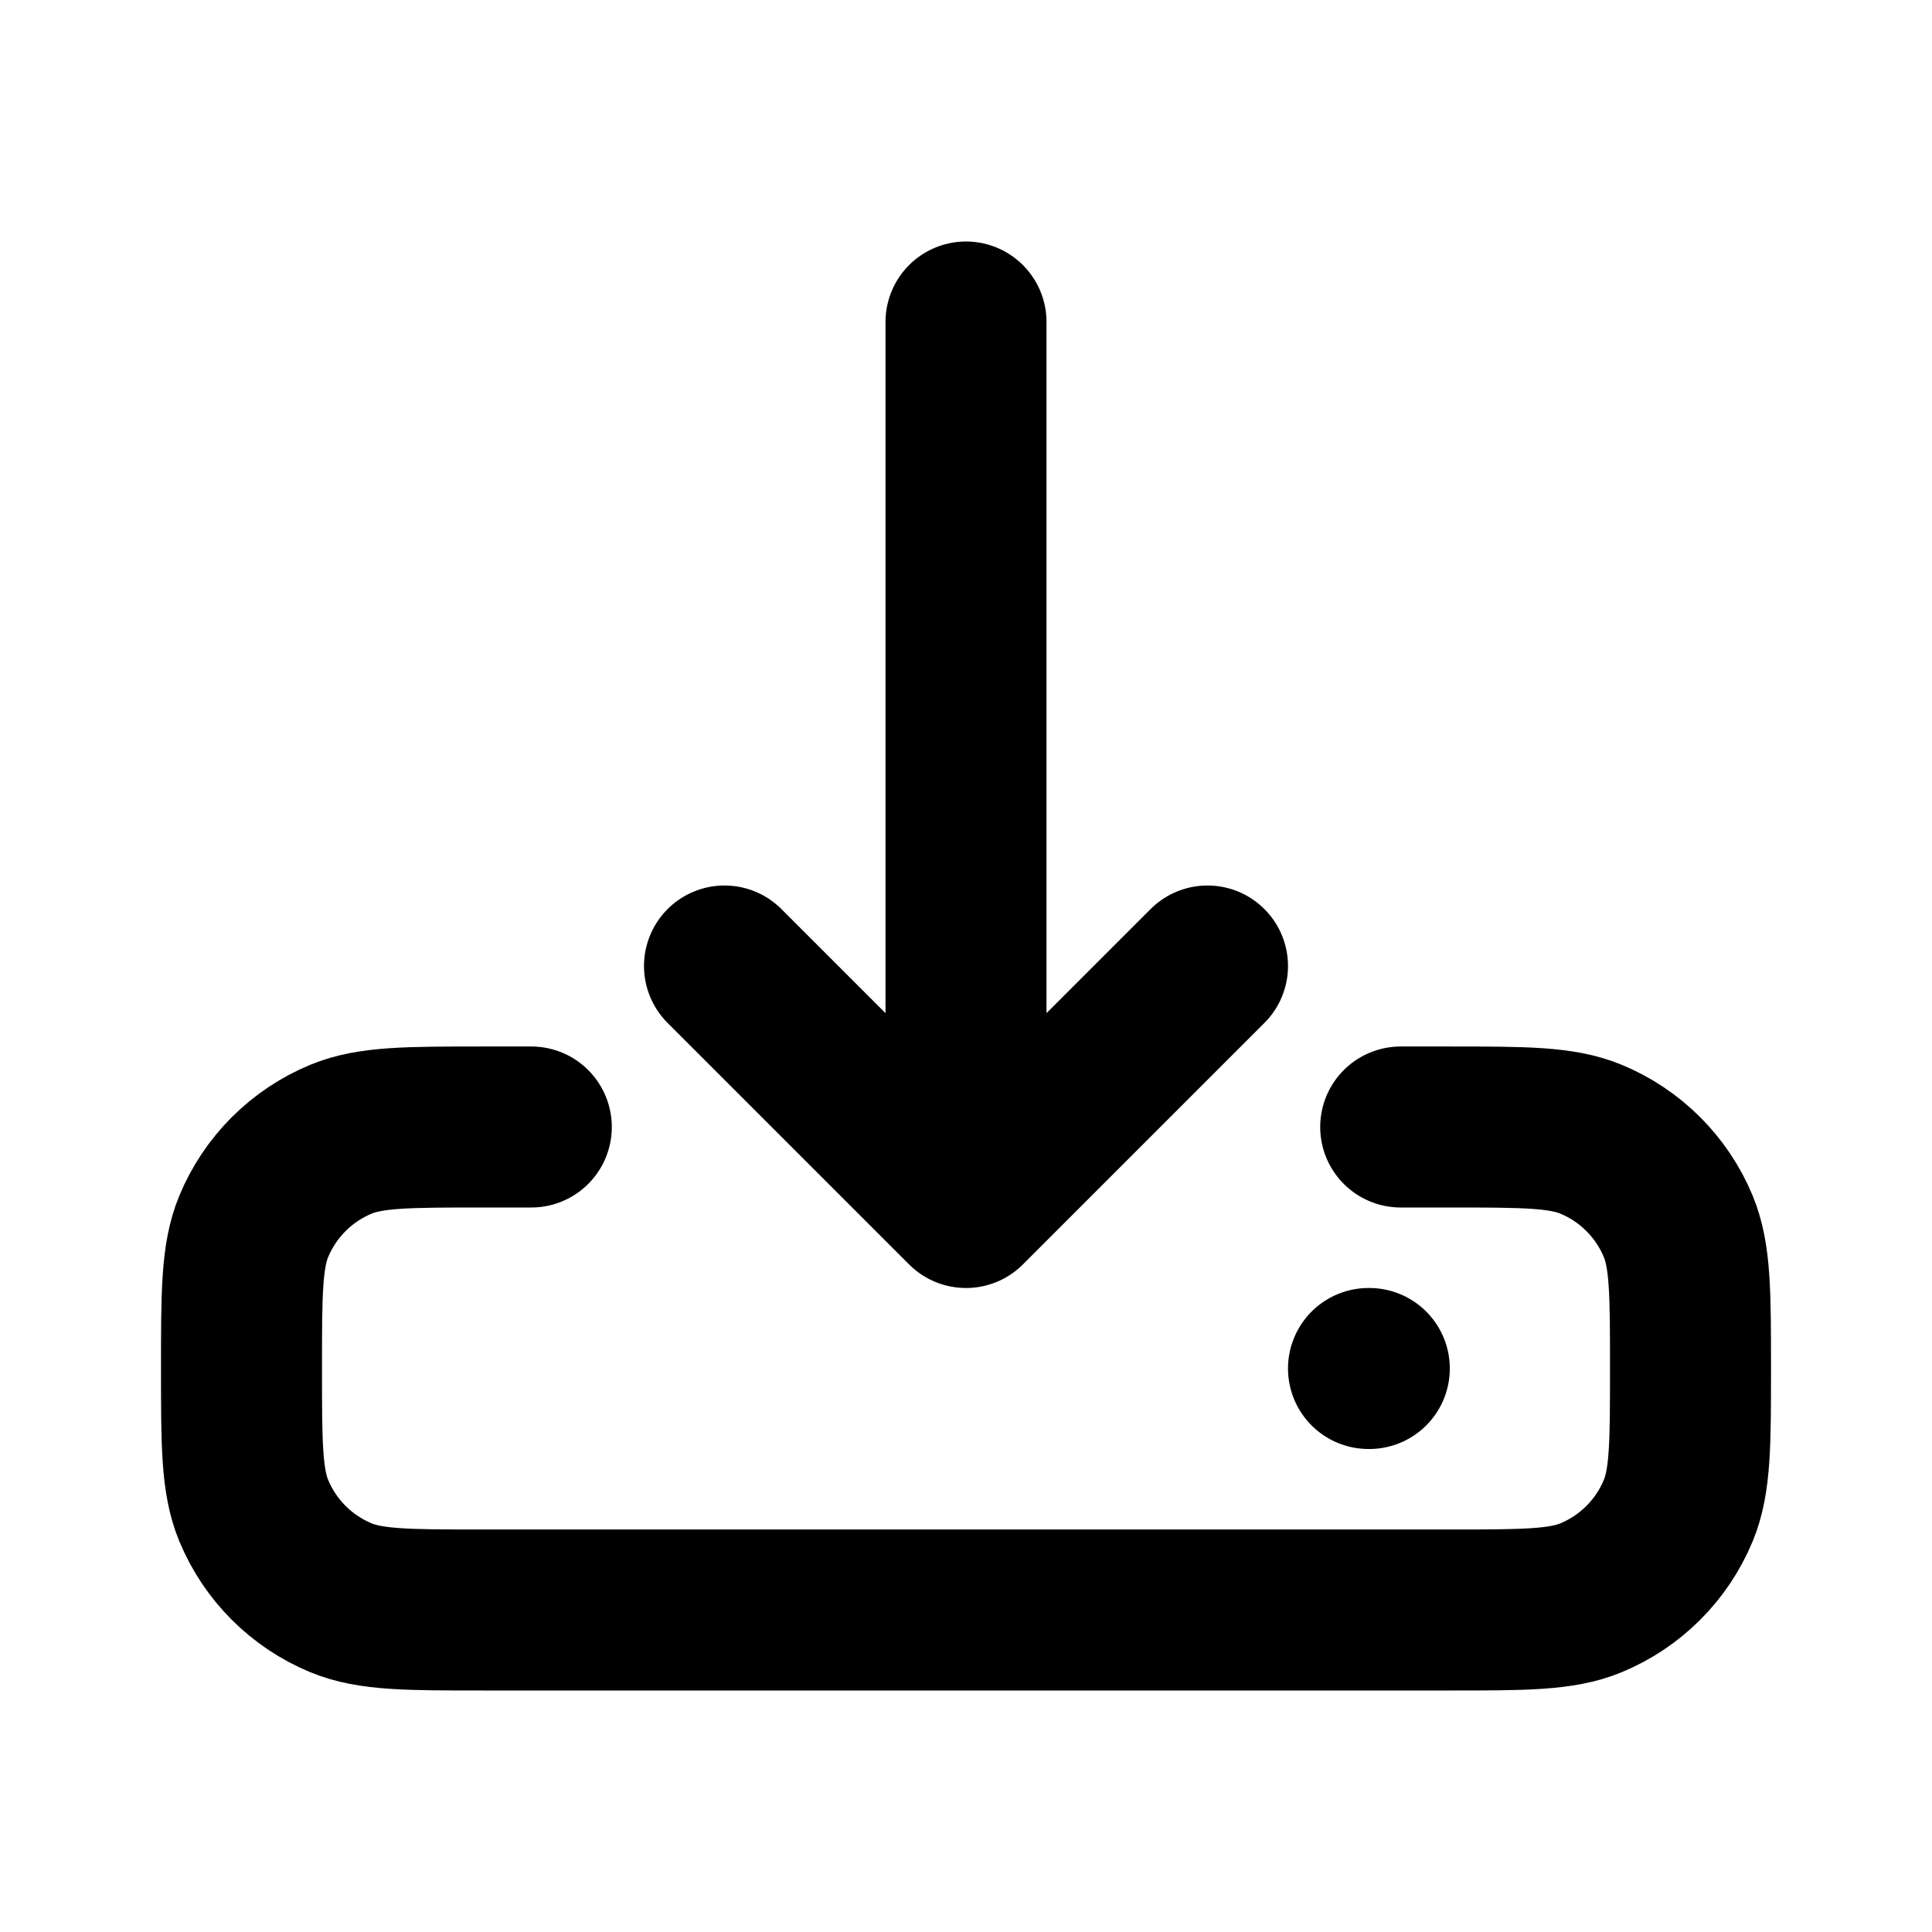
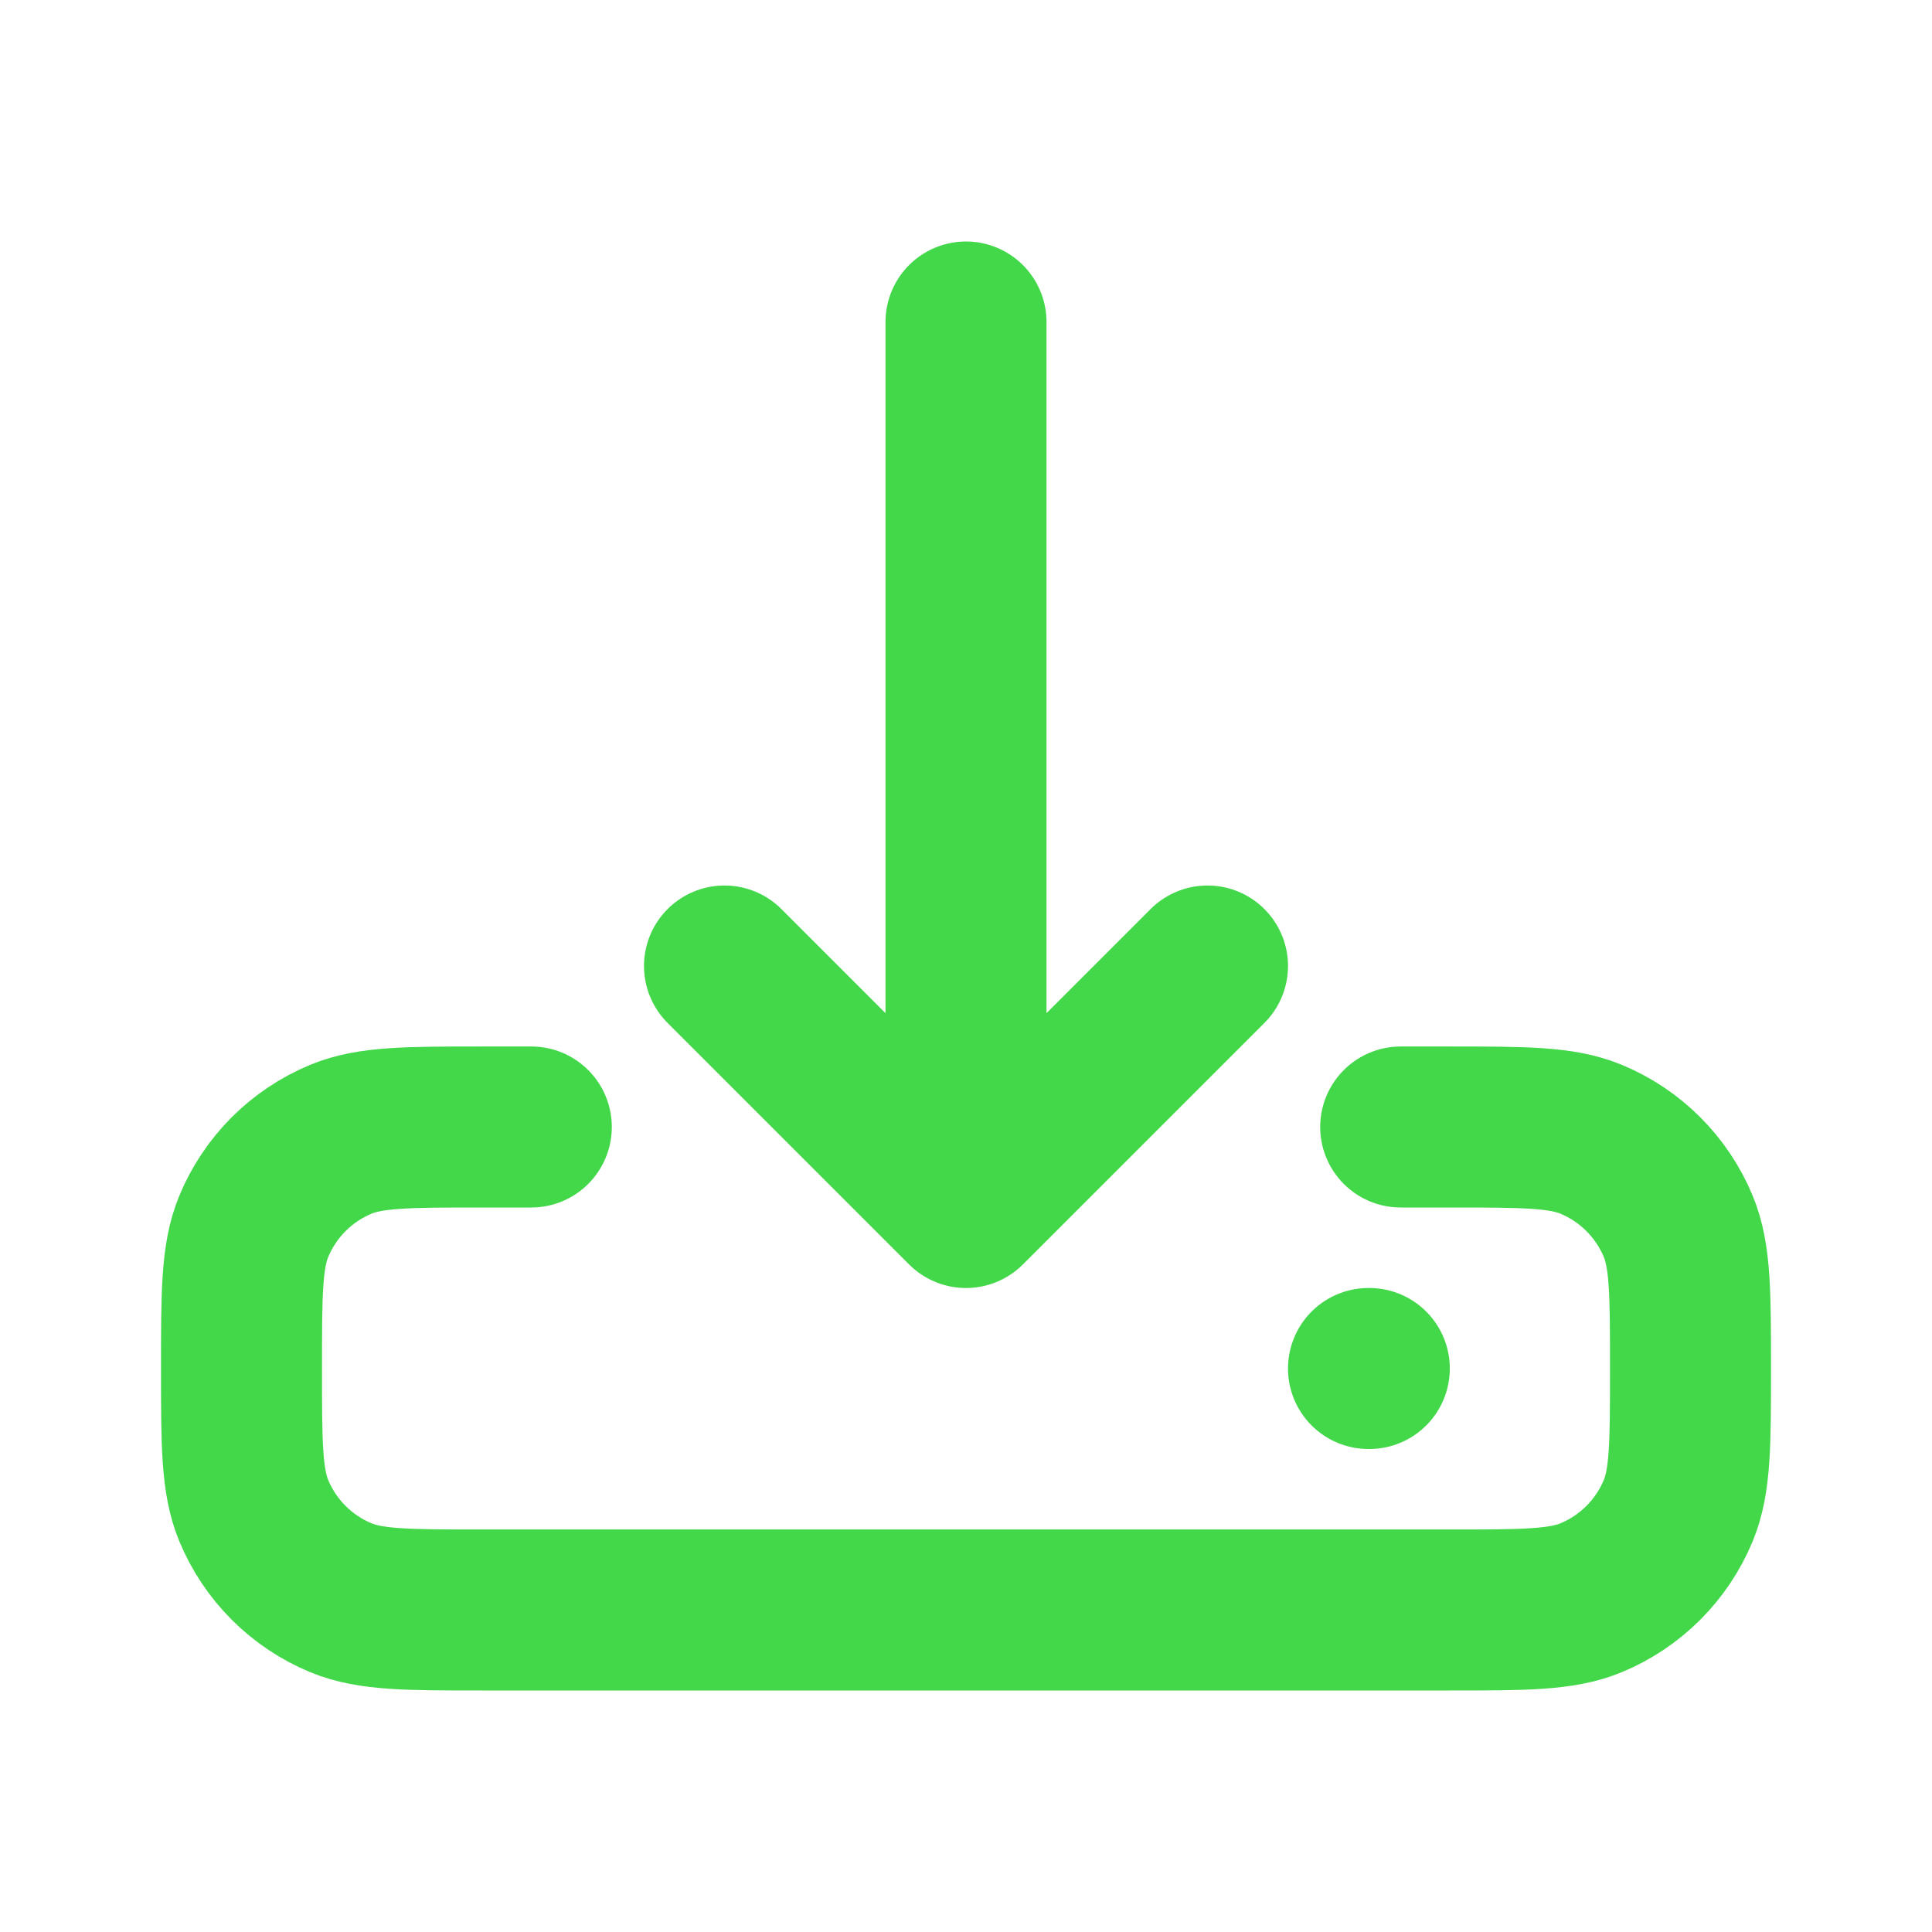
- <svg xmlns="http://www.w3.org/2000/svg" width="800px" height="800px" viewBox="0 0 24 24" fill="none">
-   <path d="M17 17H17.01M17.4 14H18C18.932 14 19.398 14 19.765 14.152C20.255 14.355 20.645 14.745 20.848 15.235C21 15.602 21 16.068 21 17C21 17.932 21 18.398 20.848 18.765C20.645 19.255 20.255 19.645 19.765 19.848C19.398 20 18.932 20 18 20H6C5.068 20 4.602 20 4.235 19.848C3.745 19.645 3.355 19.255 3.152 18.765C3 18.398 3 17.932 3 17C3 16.068 3 15.602 3.152 15.235C3.355 14.745 3.745 14.355 4.235 14.152C4.602 14 5.068 14 6 14H6.6M12 15V4M12 15L9 12M12 15L15 12" stroke="#000000" stroke-width="2" stroke-linecap="round" stroke-linejoin="round" />
+ <svg xmlns="http://www.w3.org/2000/svg" width="800px" height="800px" viewBox="0 0 24 24" fill="none" version="1.1" id="svg1">
+   <defs id="defs1" />
+   <path d="M17 17H17.01M17.4 14H18C18.932 14 19.398 14 19.765 14.152C20.255 14.355 20.645 14.745 20.848 15.235C21 15.602 21 16.068 21 17C21 17.932 21 18.398 20.848 18.765C20.645 19.255 20.255 19.645 19.765 19.848C19.398 20 18.932 20 18 20H6C5.068 20 4.602 20 4.235 19.848C3.745 19.645 3.355 19.255 3.152 18.765C3 18.398 3 17.932 3 17C3 16.068 3 15.602 3.152 15.235C3.355 14.745 3.745 14.355 4.235 14.152C4.602 14 5.068 14 6 14H6.6M12 15V4M12 15L9 12M12 15L15 12" stroke="#000000" stroke-width="2" stroke-linecap="round" stroke-linejoin="round" id="path1" style="stroke:#42d84a;stroke-opacity:1" />
</svg>
